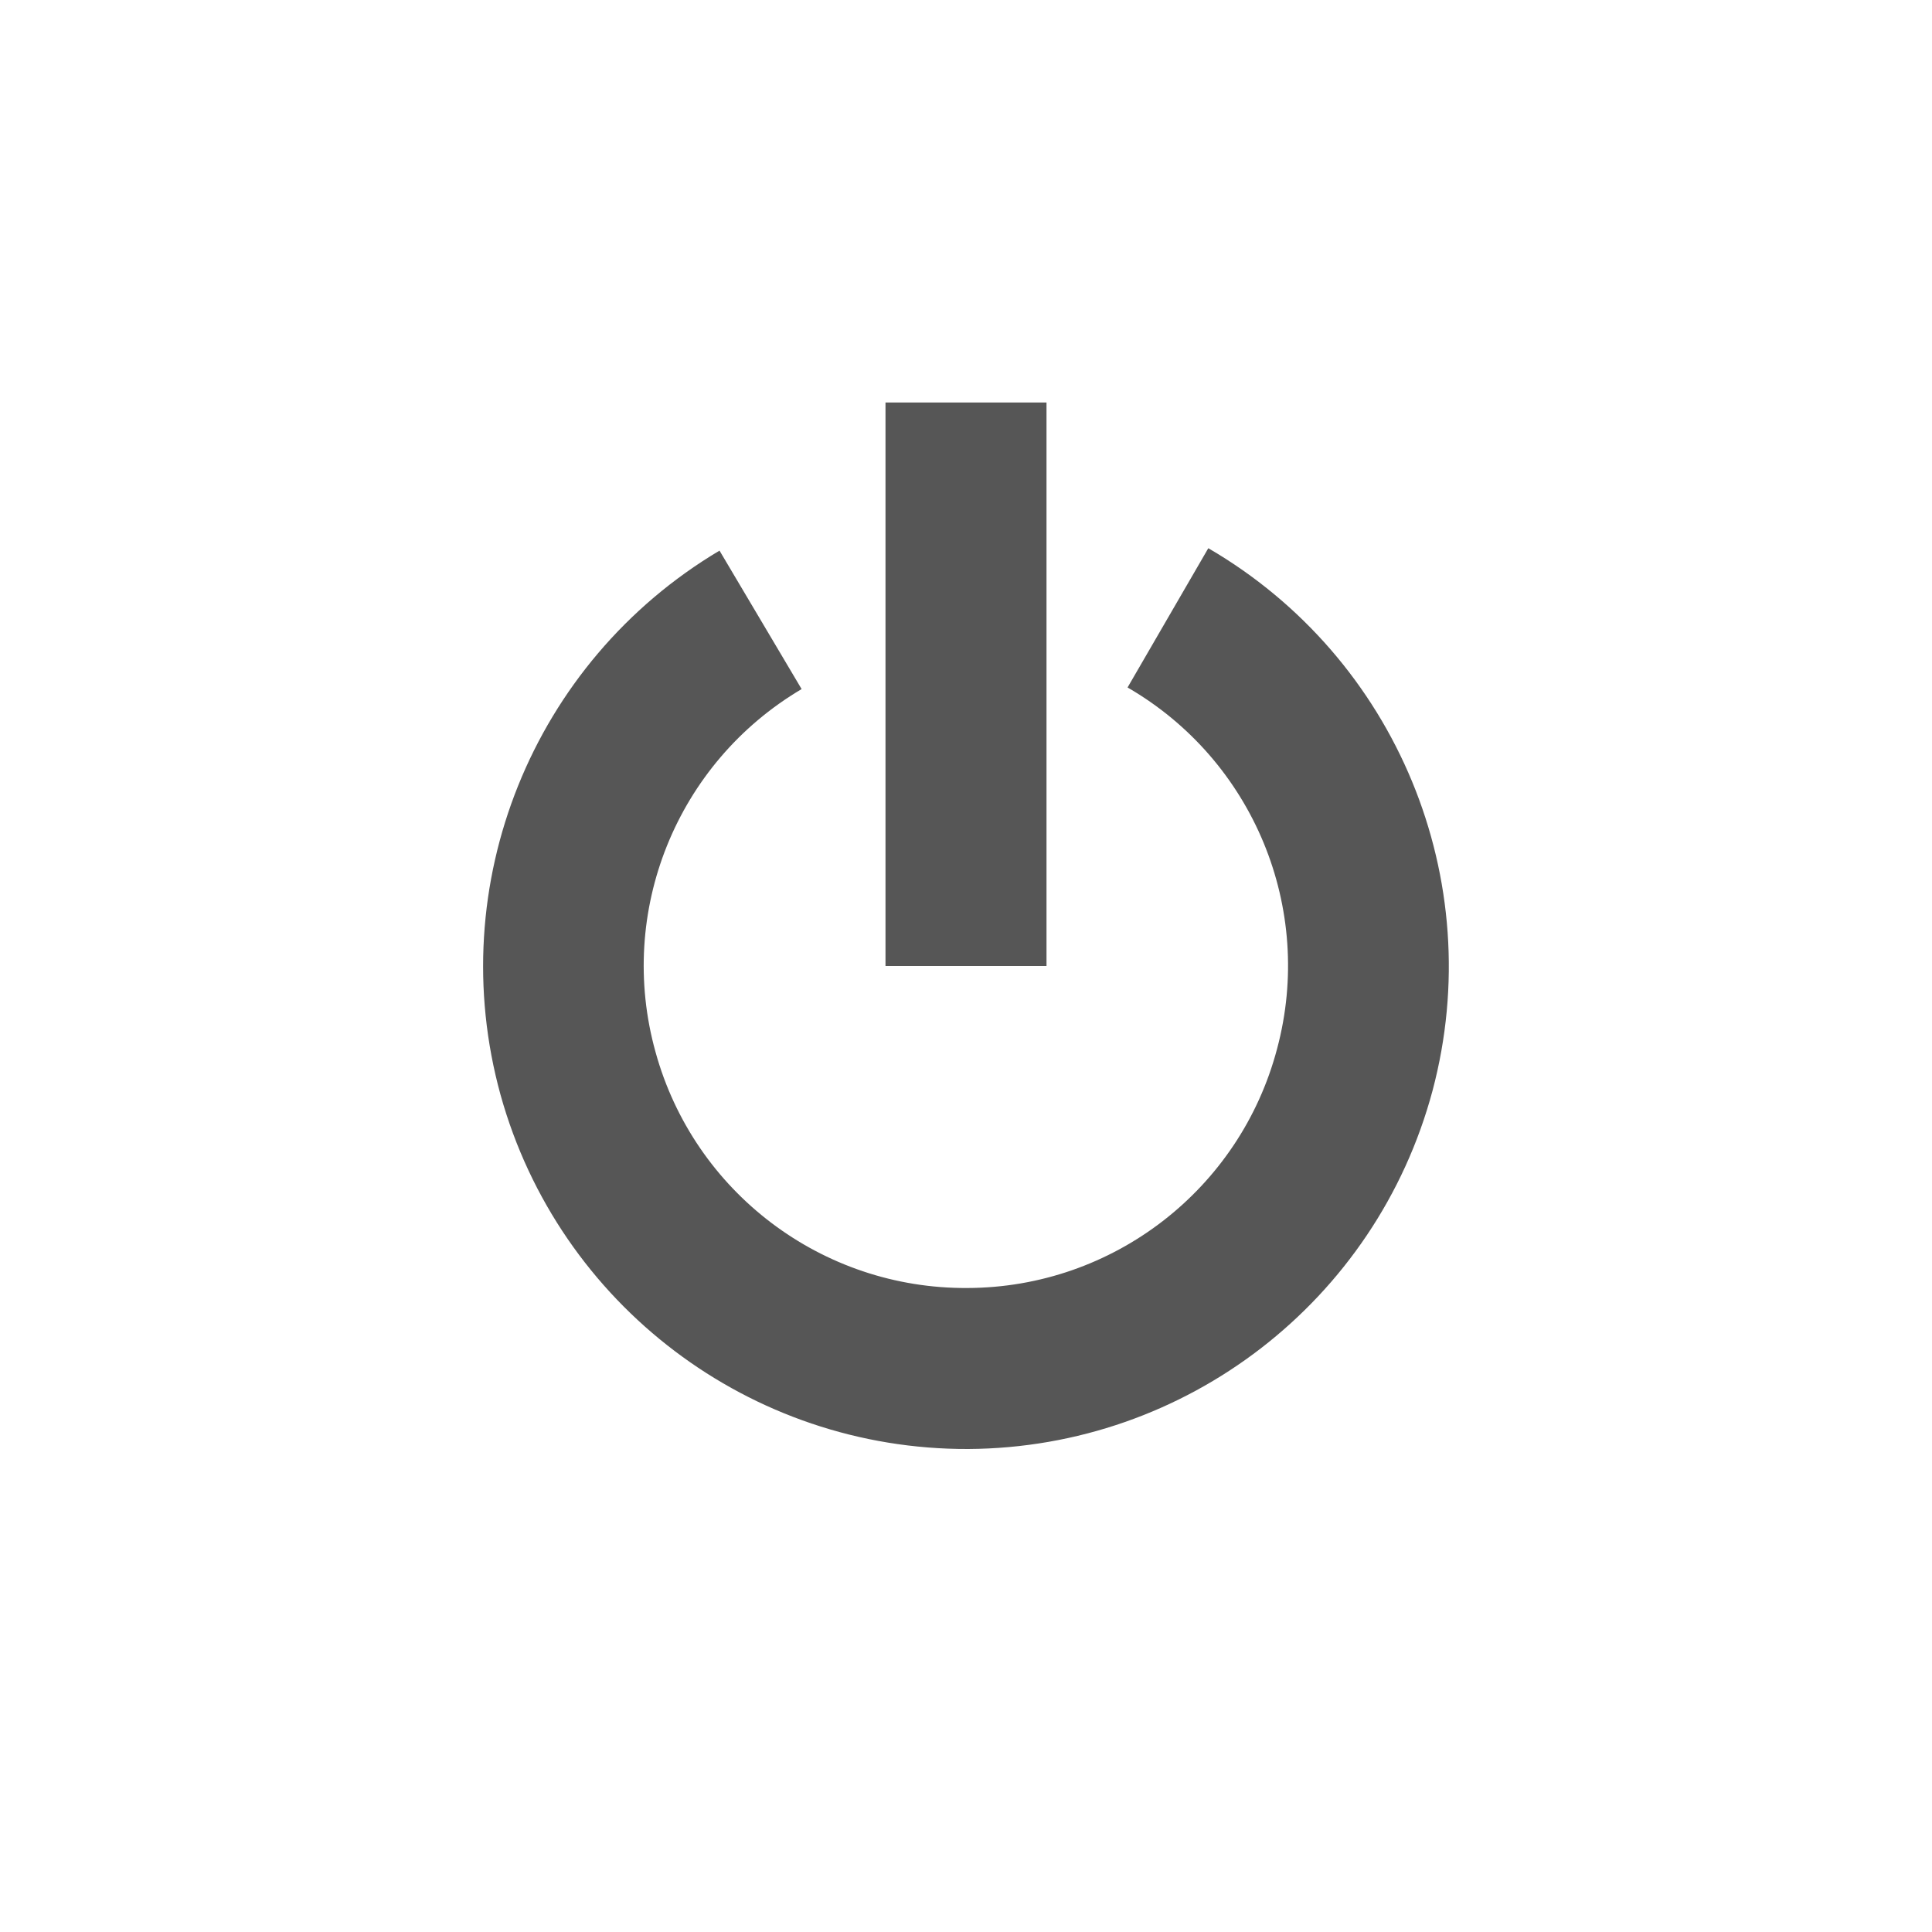
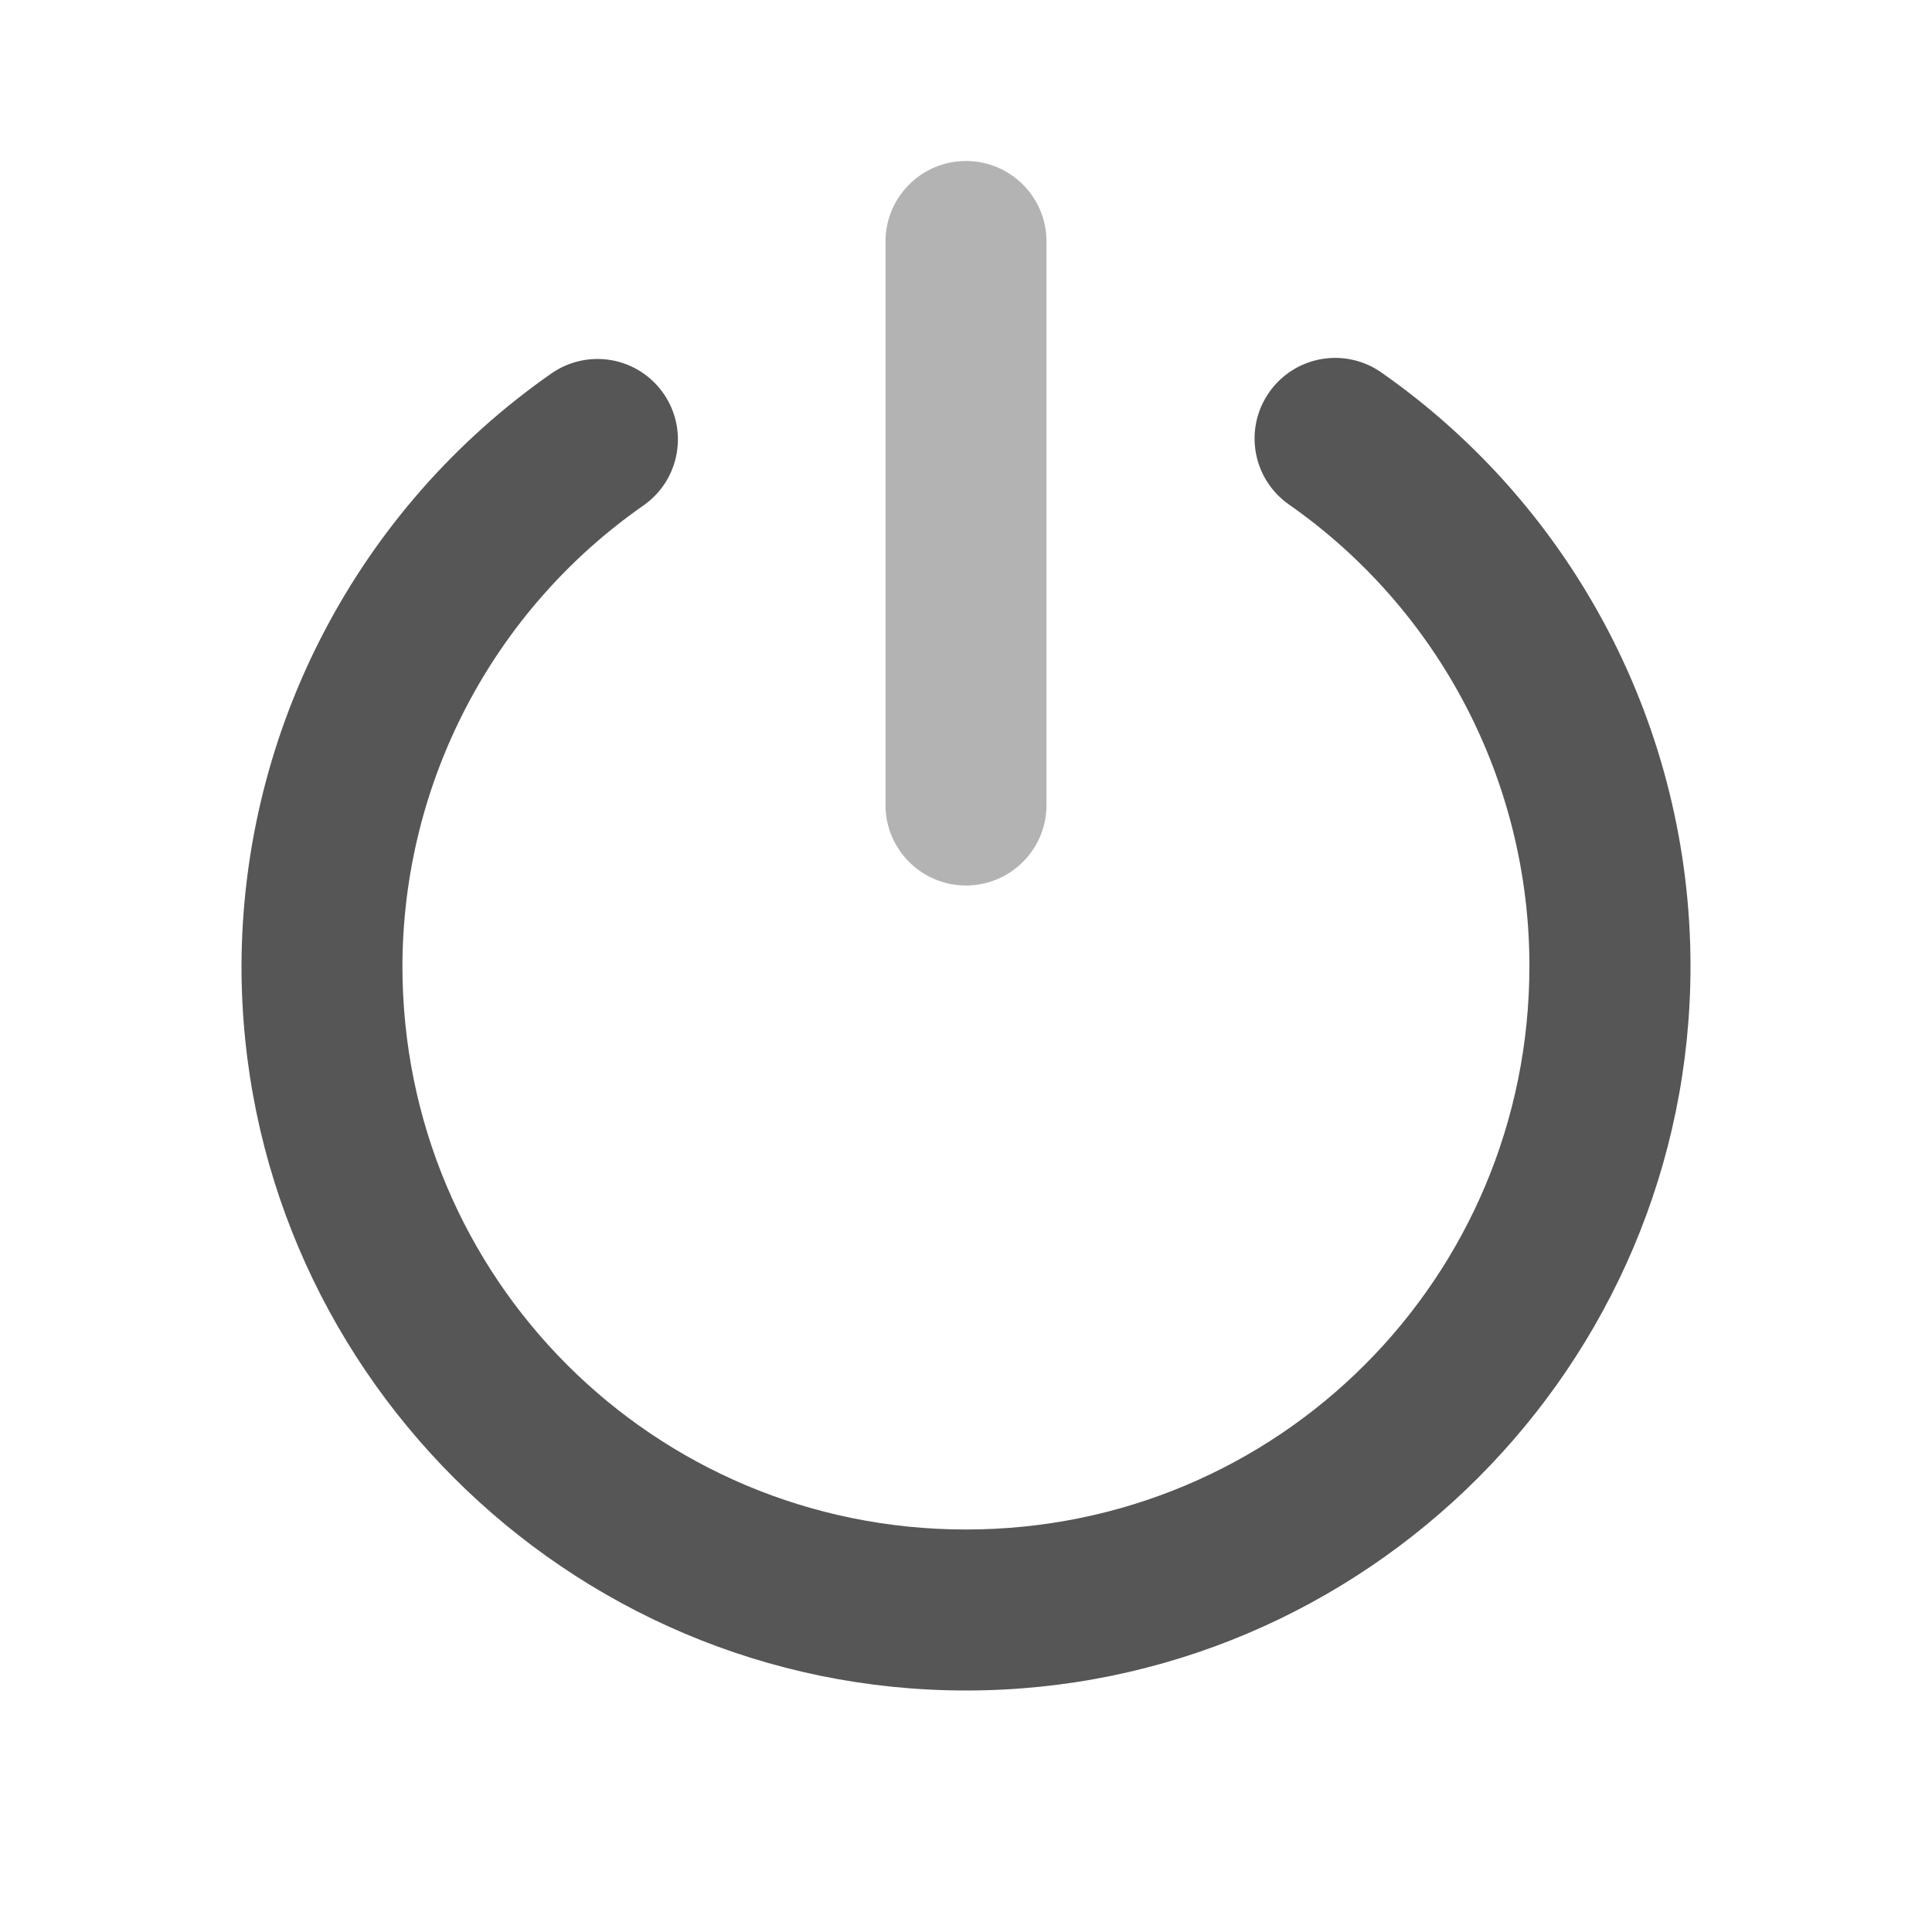
<svg xmlns="http://www.w3.org/2000/svg" width="24" height="24" version="1.1">
  <defs>
    <style id="current-color-scheme" type="text/css">.ColorScheme-Text { color:#565656; } .ColorScheme-Highlight { color:#5294e2; }</style>
  </defs>
-   <g class="ColorScheme-Text" transform="translate(-421 -196.97)" fill="currentColor">
-     <rect x="432" y="201.97" width="2" height="7" rx="0" ry="0" />
-     <path d="m436.01 203.78-1.003 1.73a3.992 3.992 0 0 1 1.857 4.49 3.99 3.99 0 0 1-3.846 2.97 3.992 3.992 0 0 1-3.875-2.932 3.992 3.992 0 0 1 1.815-4.508l-1.02-1.72a6.009 6.009 0 0 0-2.72 6.761 6.008 6.008 0 0 0 5.81 4.399 6.006 6.006 0 0 0 5.768-4.453 6.01 6.01 0 0 0-2.786-6.737z" />
-   </g>
+   <path class="ColorScheme-Text" d="m7.598 4.475a1 1 0 0 0-0.748 0.164c-2.405 1.678-3.842 4.427-3.85 7.359a1 1 0 0 0 0 2e-3c0 4.959 4.041 9 9 9s9-4.041 9-9c-8.64e-4 -2.936-1.434-5.69-3.84-7.373a1 1 0 0 0-1.395 0.248 1 1 0 0 0 0.248 1.393c1.872 1.31 2.986 3.447 2.986 5.732 0 3.878-3.122 7-7 7s-7-3.122-7-7c0.006-2.282 1.123-4.415 2.994-5.721a1 1 0 0 0 0.248-1.393 1 1 0 0 0-0.645-0.412z" fill="currentColor" />
+   <rect class="ColorScheme-Text" x="11" y="2" width="2" height="9" rx="1" ry="1" fill="currentColor" opacity=".45" />
</svg>
